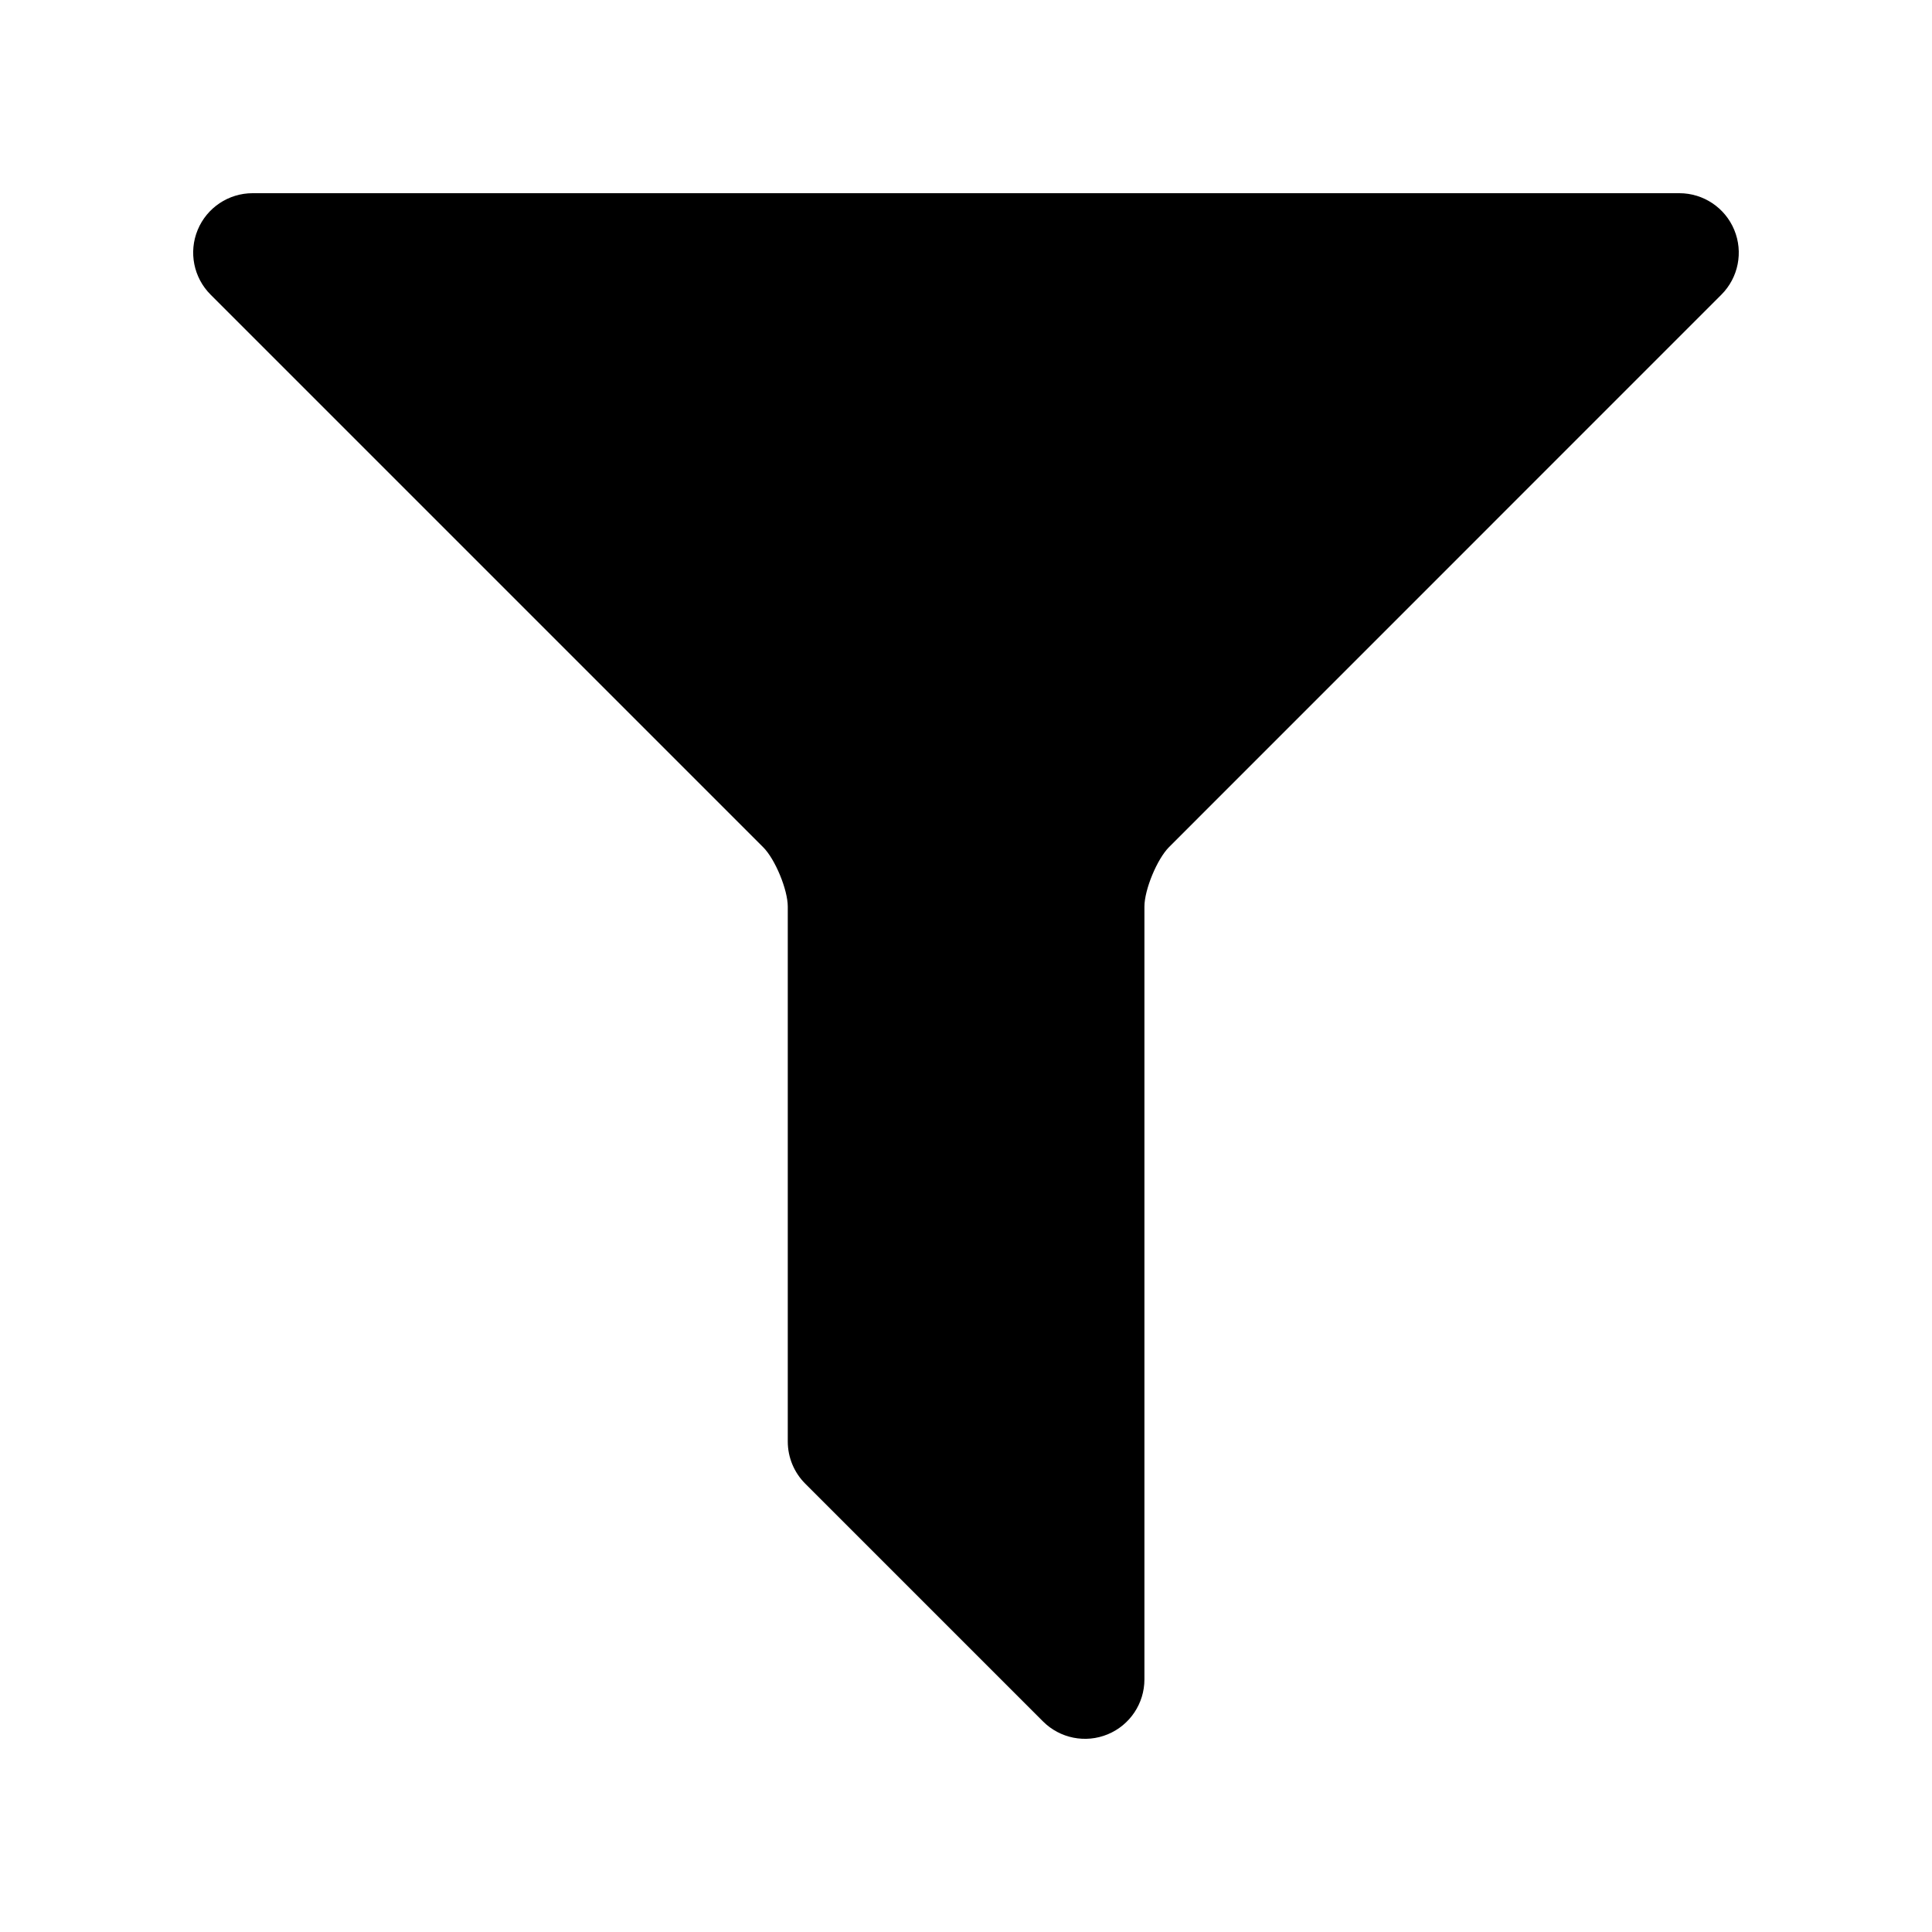
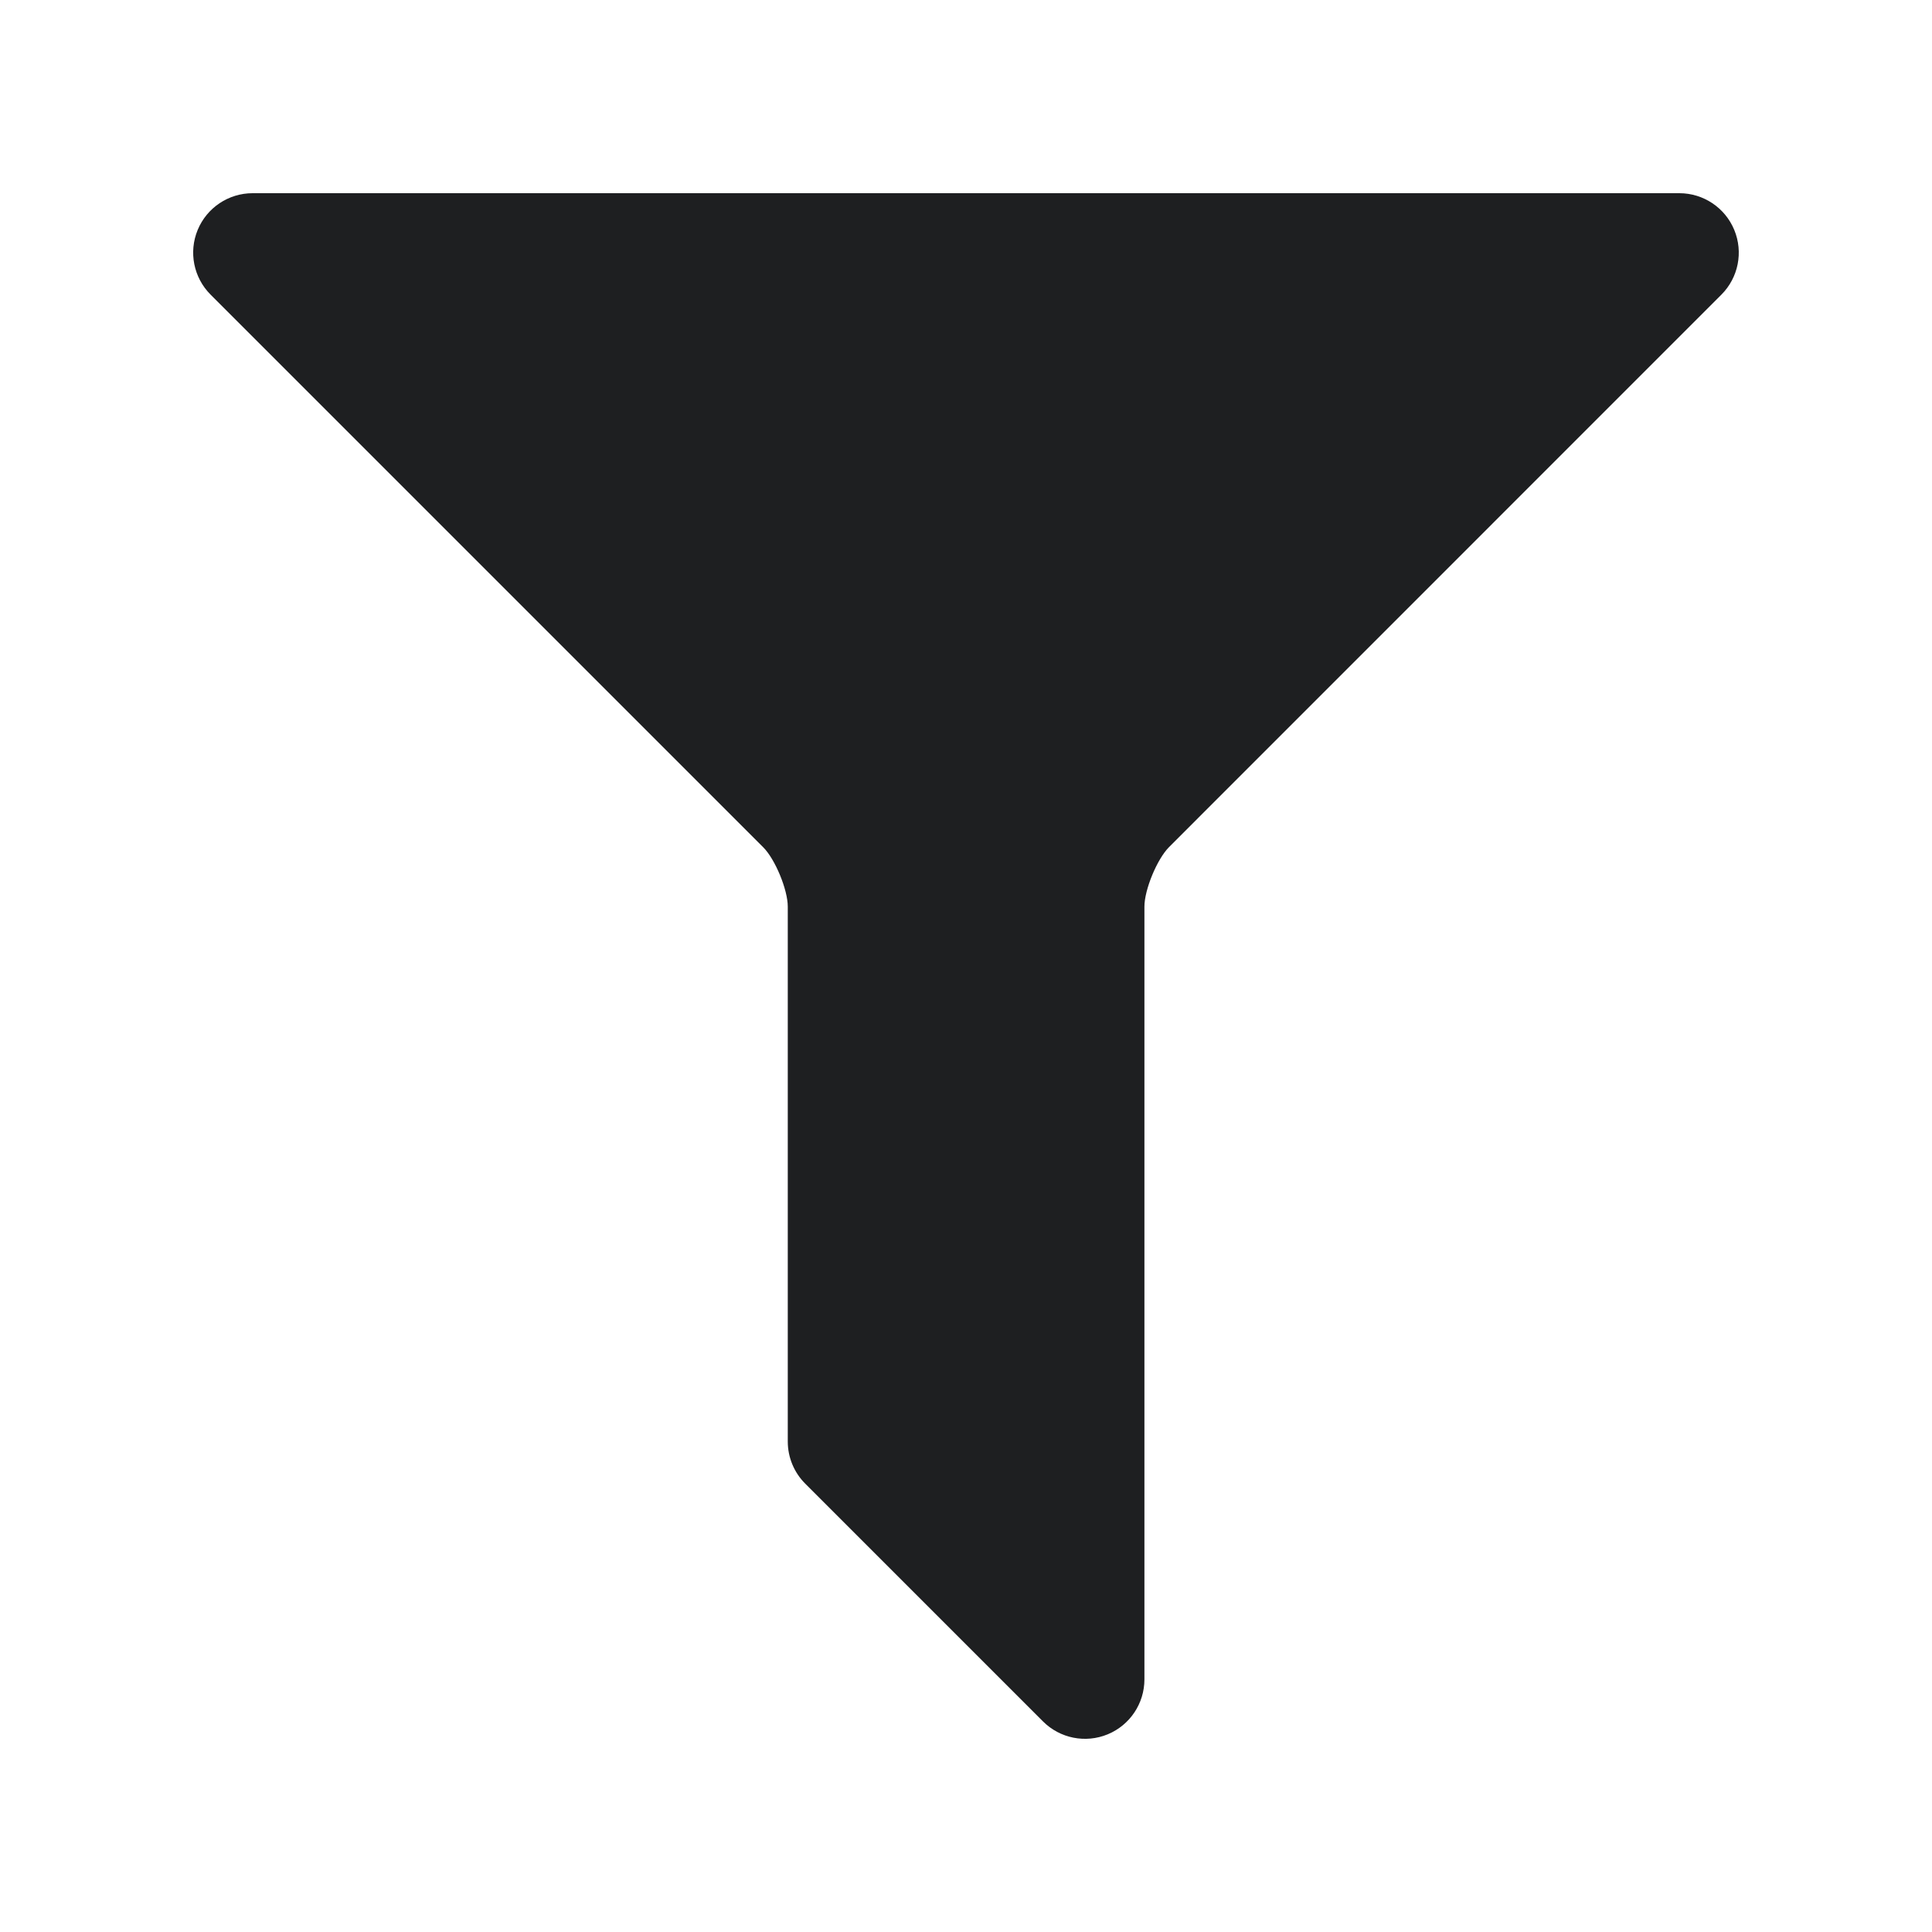
<svg xmlns="http://www.w3.org/2000/svg" width="20" height="20" viewBox="0 0 20 20">
-   <path fill="%BLACK%" fill-rule="nonzero" d="M17.953 2.38a.615.615 0 0 0-.568-.38H2.615a.615.615 0 0 0-.435 1.05L7.9 8.77c.124.123.255.44.255.615v5.538c0 .163.065.32.18.435l2.462 2.462a.615.615 0 0 0 1.05-.435v-8c0-.175.131-.492.255-.616L17.82 3.05a.615.615 0 0 0 .133-.67z" />
+   <path fill="/*%BLACK%*/ #1e1f21" fill-rule="nonzero" d="M17.953 2.38a.615.615 0 0 0-.568-.38H2.615a.615.615 0 0 0-.435 1.05L7.9 8.77c.124.123.255.44.255.615v5.538c0 .163.065.32.18.435l2.462 2.462a.615.615 0 0 0 1.05-.435v-8c0-.175.131-.492.255-.616L17.82 3.05a.615.615 0 0 0 .133-.67z" />
</svg>
